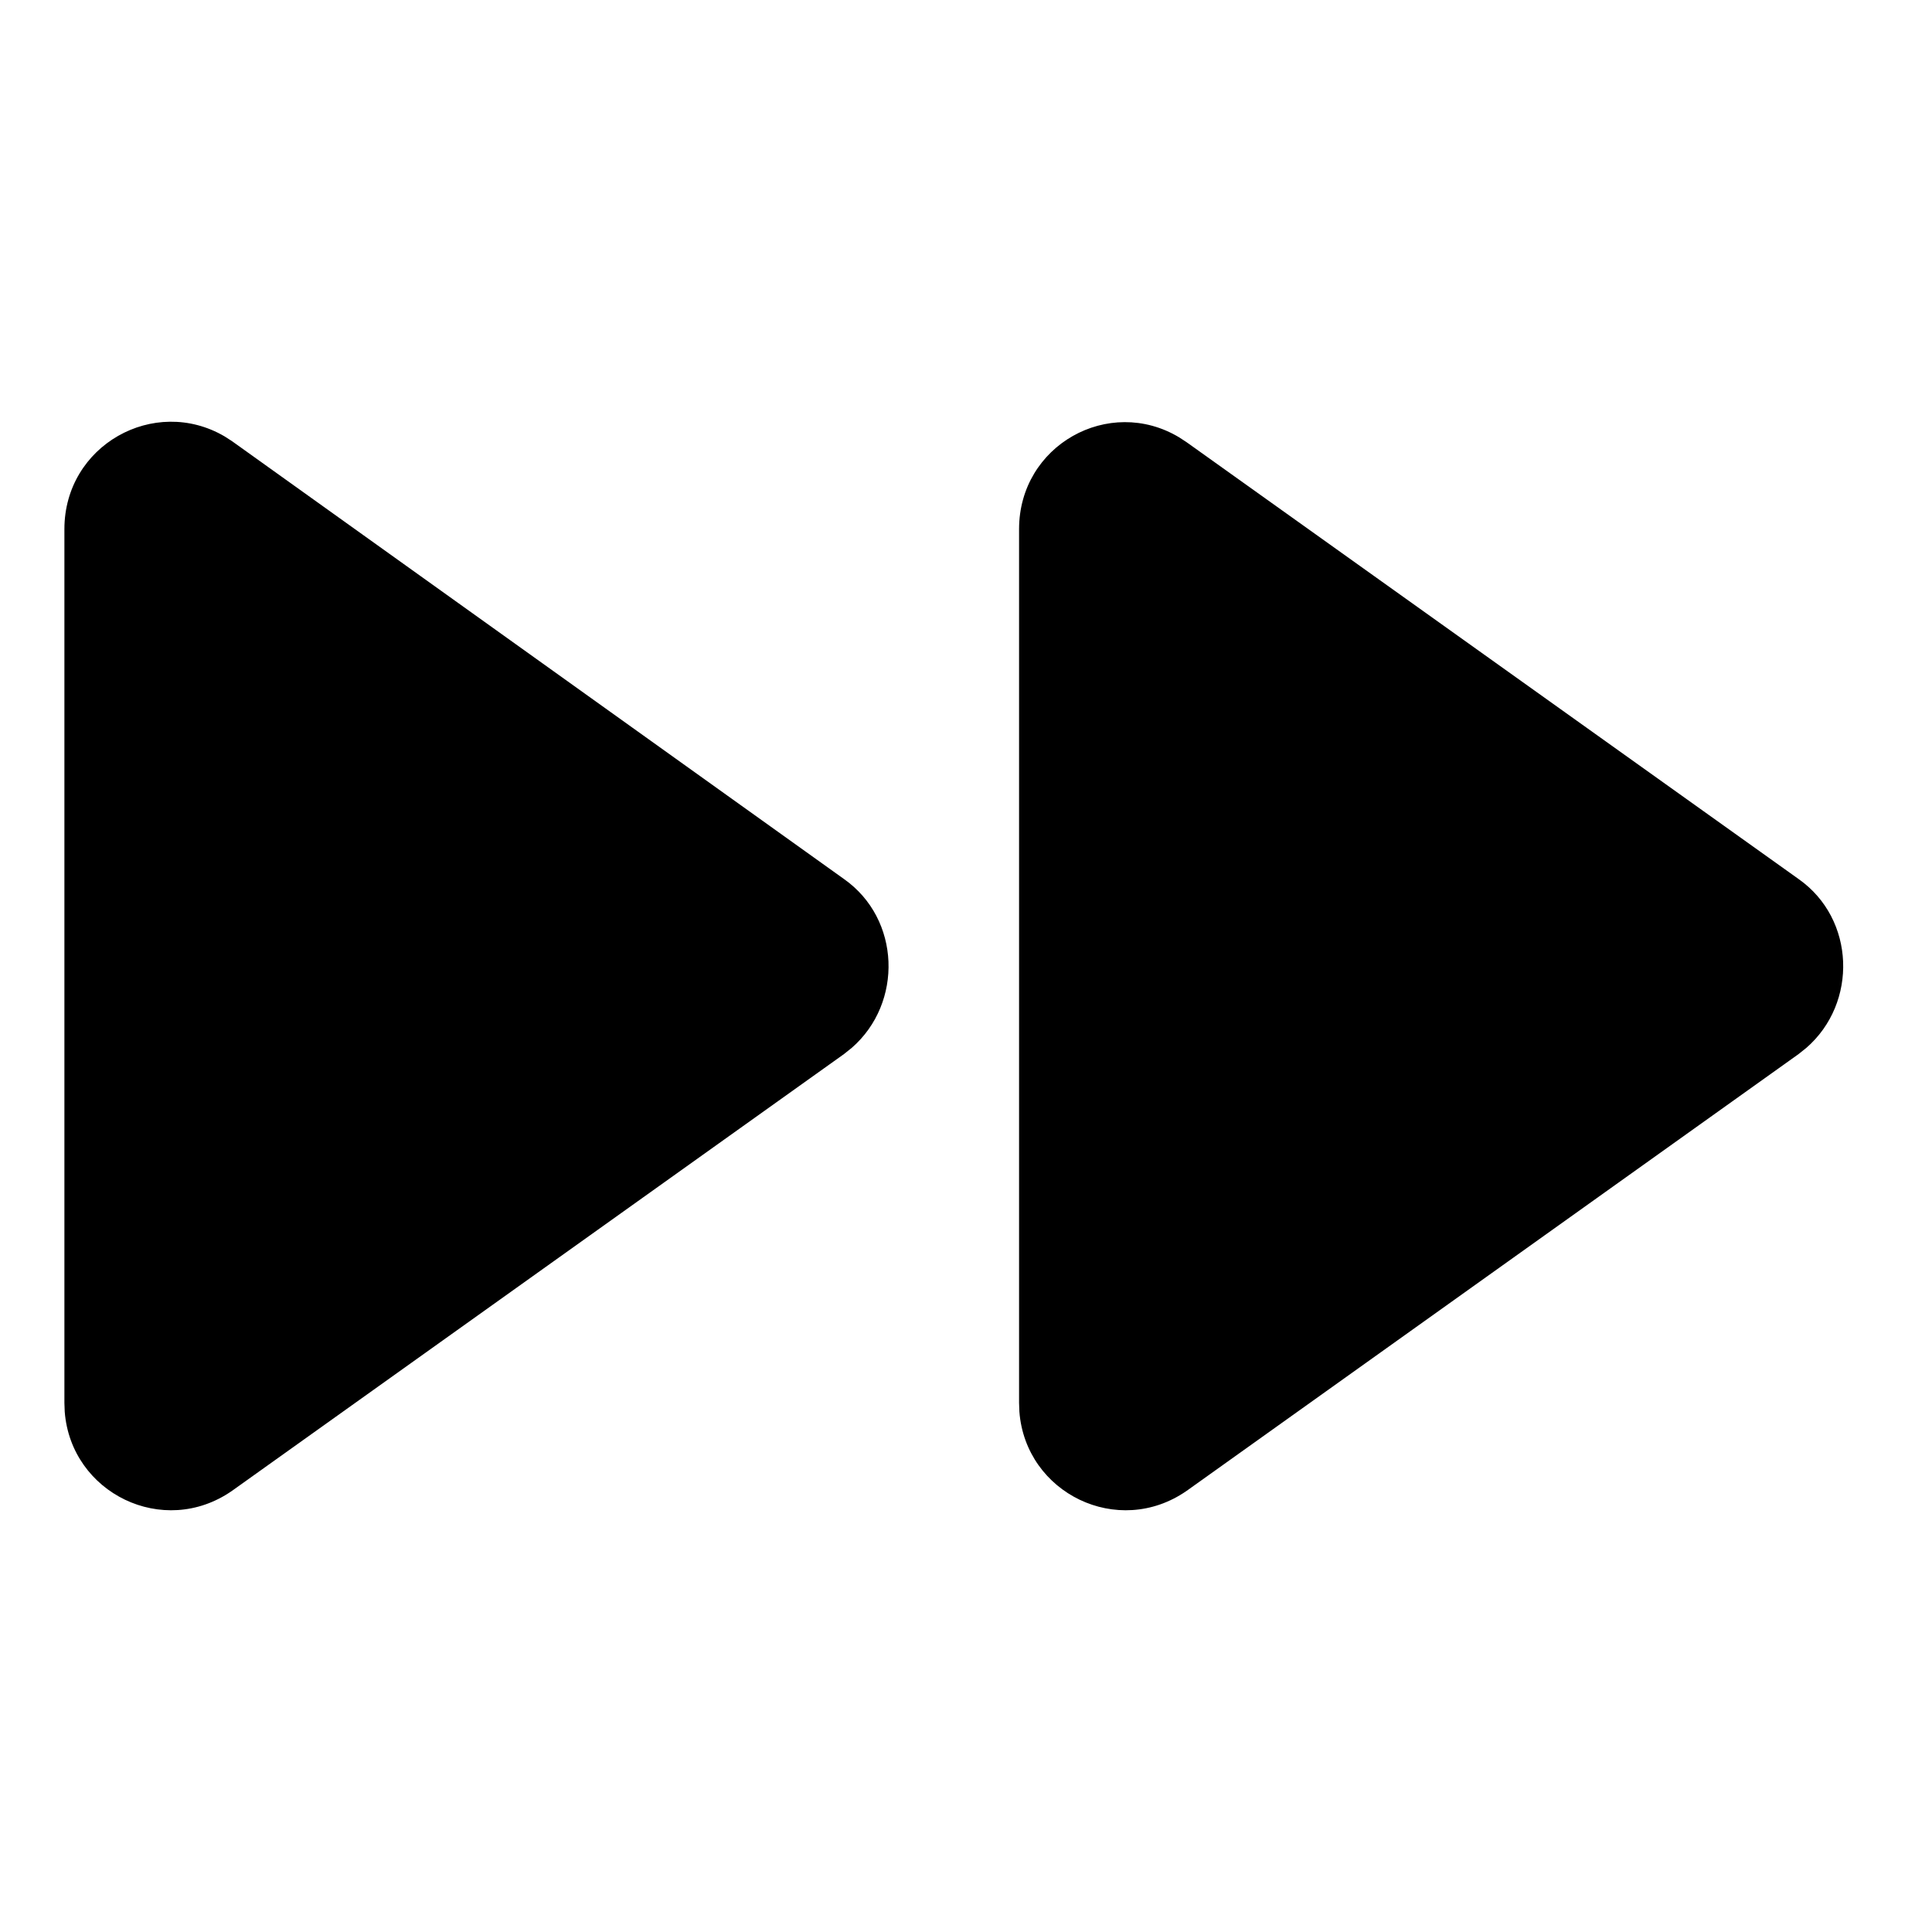
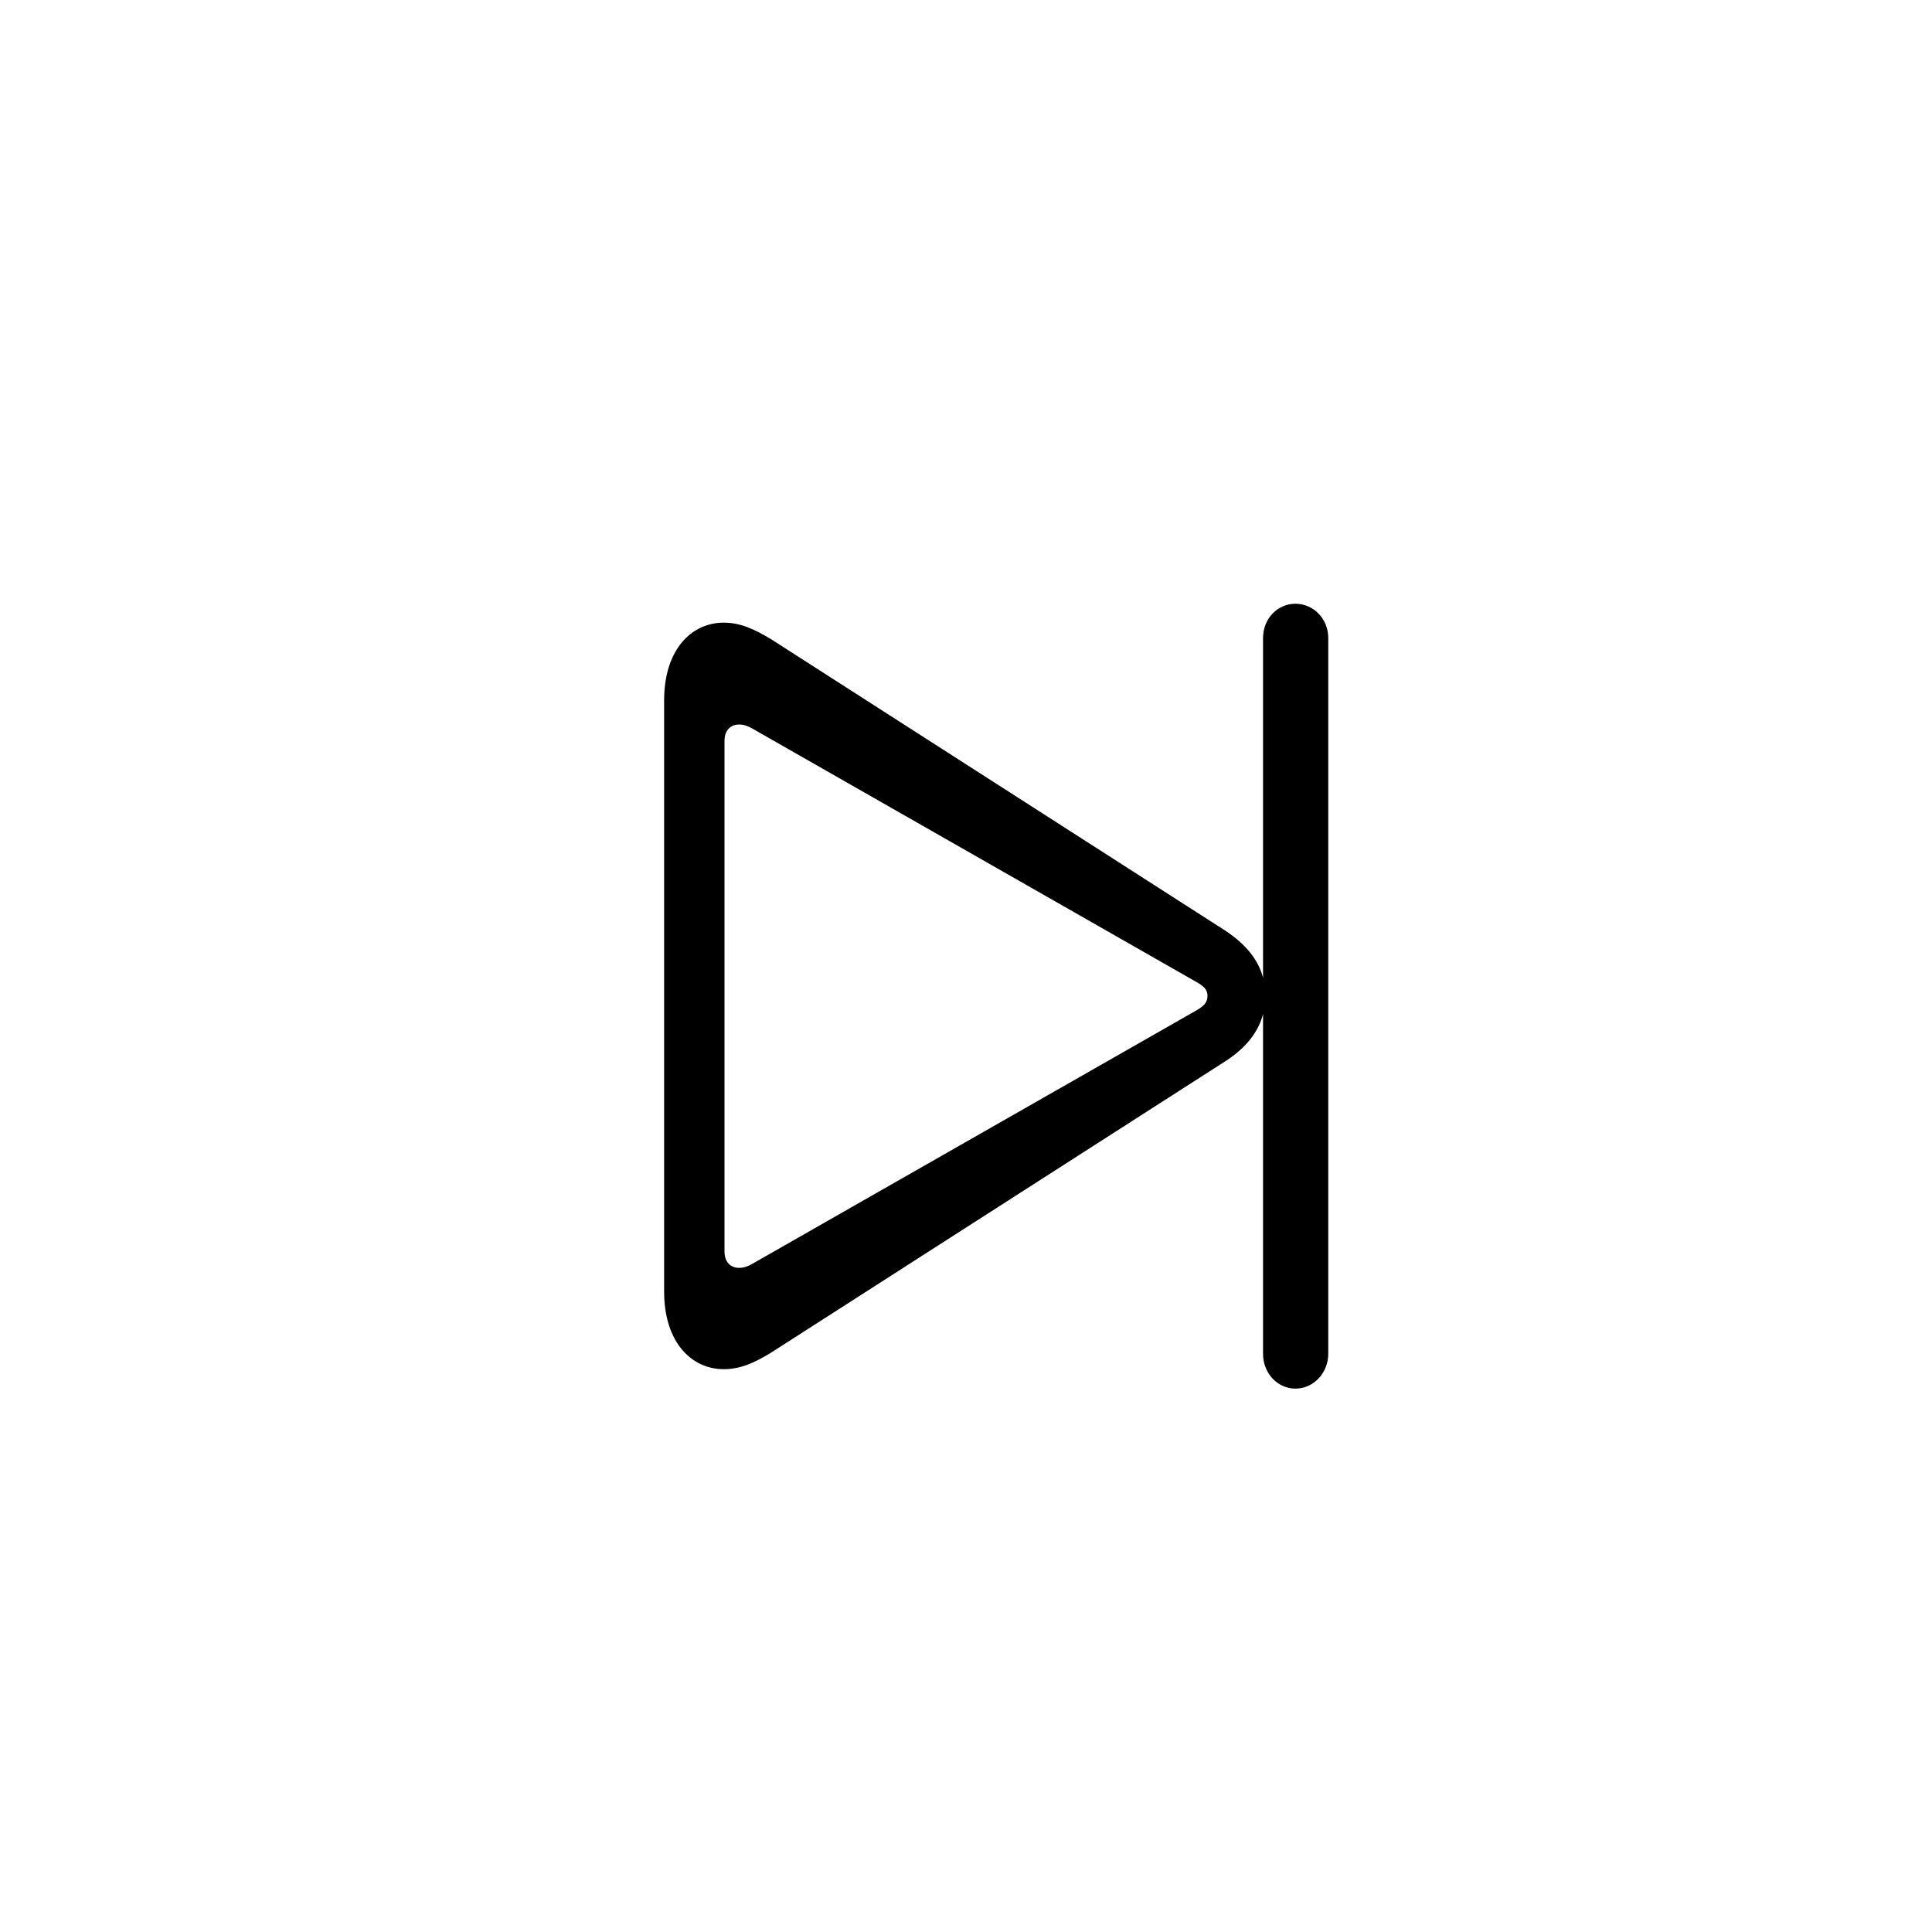
- <svg xmlns="http://www.w3.org/2000/svg" width="30" height="30" viewbox="0 0 30 30" code="81024" transform="">
-   <path d="M1 21.783L1 8.217C1 6.913 2.397 6.138 3.487 6.776L3.602 6.85 13.106 13.65C13.986 14.27 14.026 15.574 13.226 16.271L13.106 16.367 3.602 23.15C2.537 23.89 1.103 23.186 1.005 21.921L1 21.783 1 8.217 1 21.783ZM15.824 21.783L15.824 8.217C15.824 6.913 17.221 6.138 18.31 6.791L18.426 6.867 27.929 13.65C28.81 14.27 28.85 15.574 28.049 16.271L27.929 16.367 18.426 23.15C17.36 23.89 15.926 23.186 15.829 21.921L15.824 21.783 15.824 8.217 15.824 21.783Z" />
+ <svg xmlns="http://www.w3.org/2000/svg" width="32" height="32" viewbox="0 0 32 32" code="82679" transform="">
+   <path d="M22 22.424C22 22.746 21.751 23 21.456 23 21.161 23 20.92 22.746 20.92 22.424V16.796C20.843 17.092 20.64 17.355 20.299 17.575L12.779 22.399C12.507 22.568 12.266 22.678 11.987 22.678 11.458 22.678 11 22.238 11 21.392V11.6C11 10.753 11.458 10.313 11.987 10.313 12.266 10.313 12.499 10.423 12.779 10.592L20.299 15.417C20.64 15.645 20.843 15.899 20.92 16.195V10.567C20.92 10.245 21.161 10 21.456 10 21.751 10 22 10.245 22 10.567V22.424ZM12 20.729C12 20.923 12.12 21 12.241 21 12.305 21 12.37 20.985 12.466 20.93L19.815 16.736C19.936 16.666 20 16.605 20 16.496 20 16.388 19.936 16.334 19.815 16.264L12.466 12.07C12.37 12.015 12.305 12 12.241 12 12.12 12 12 12.077 12 12.271V20.729Z" />
</svg>
